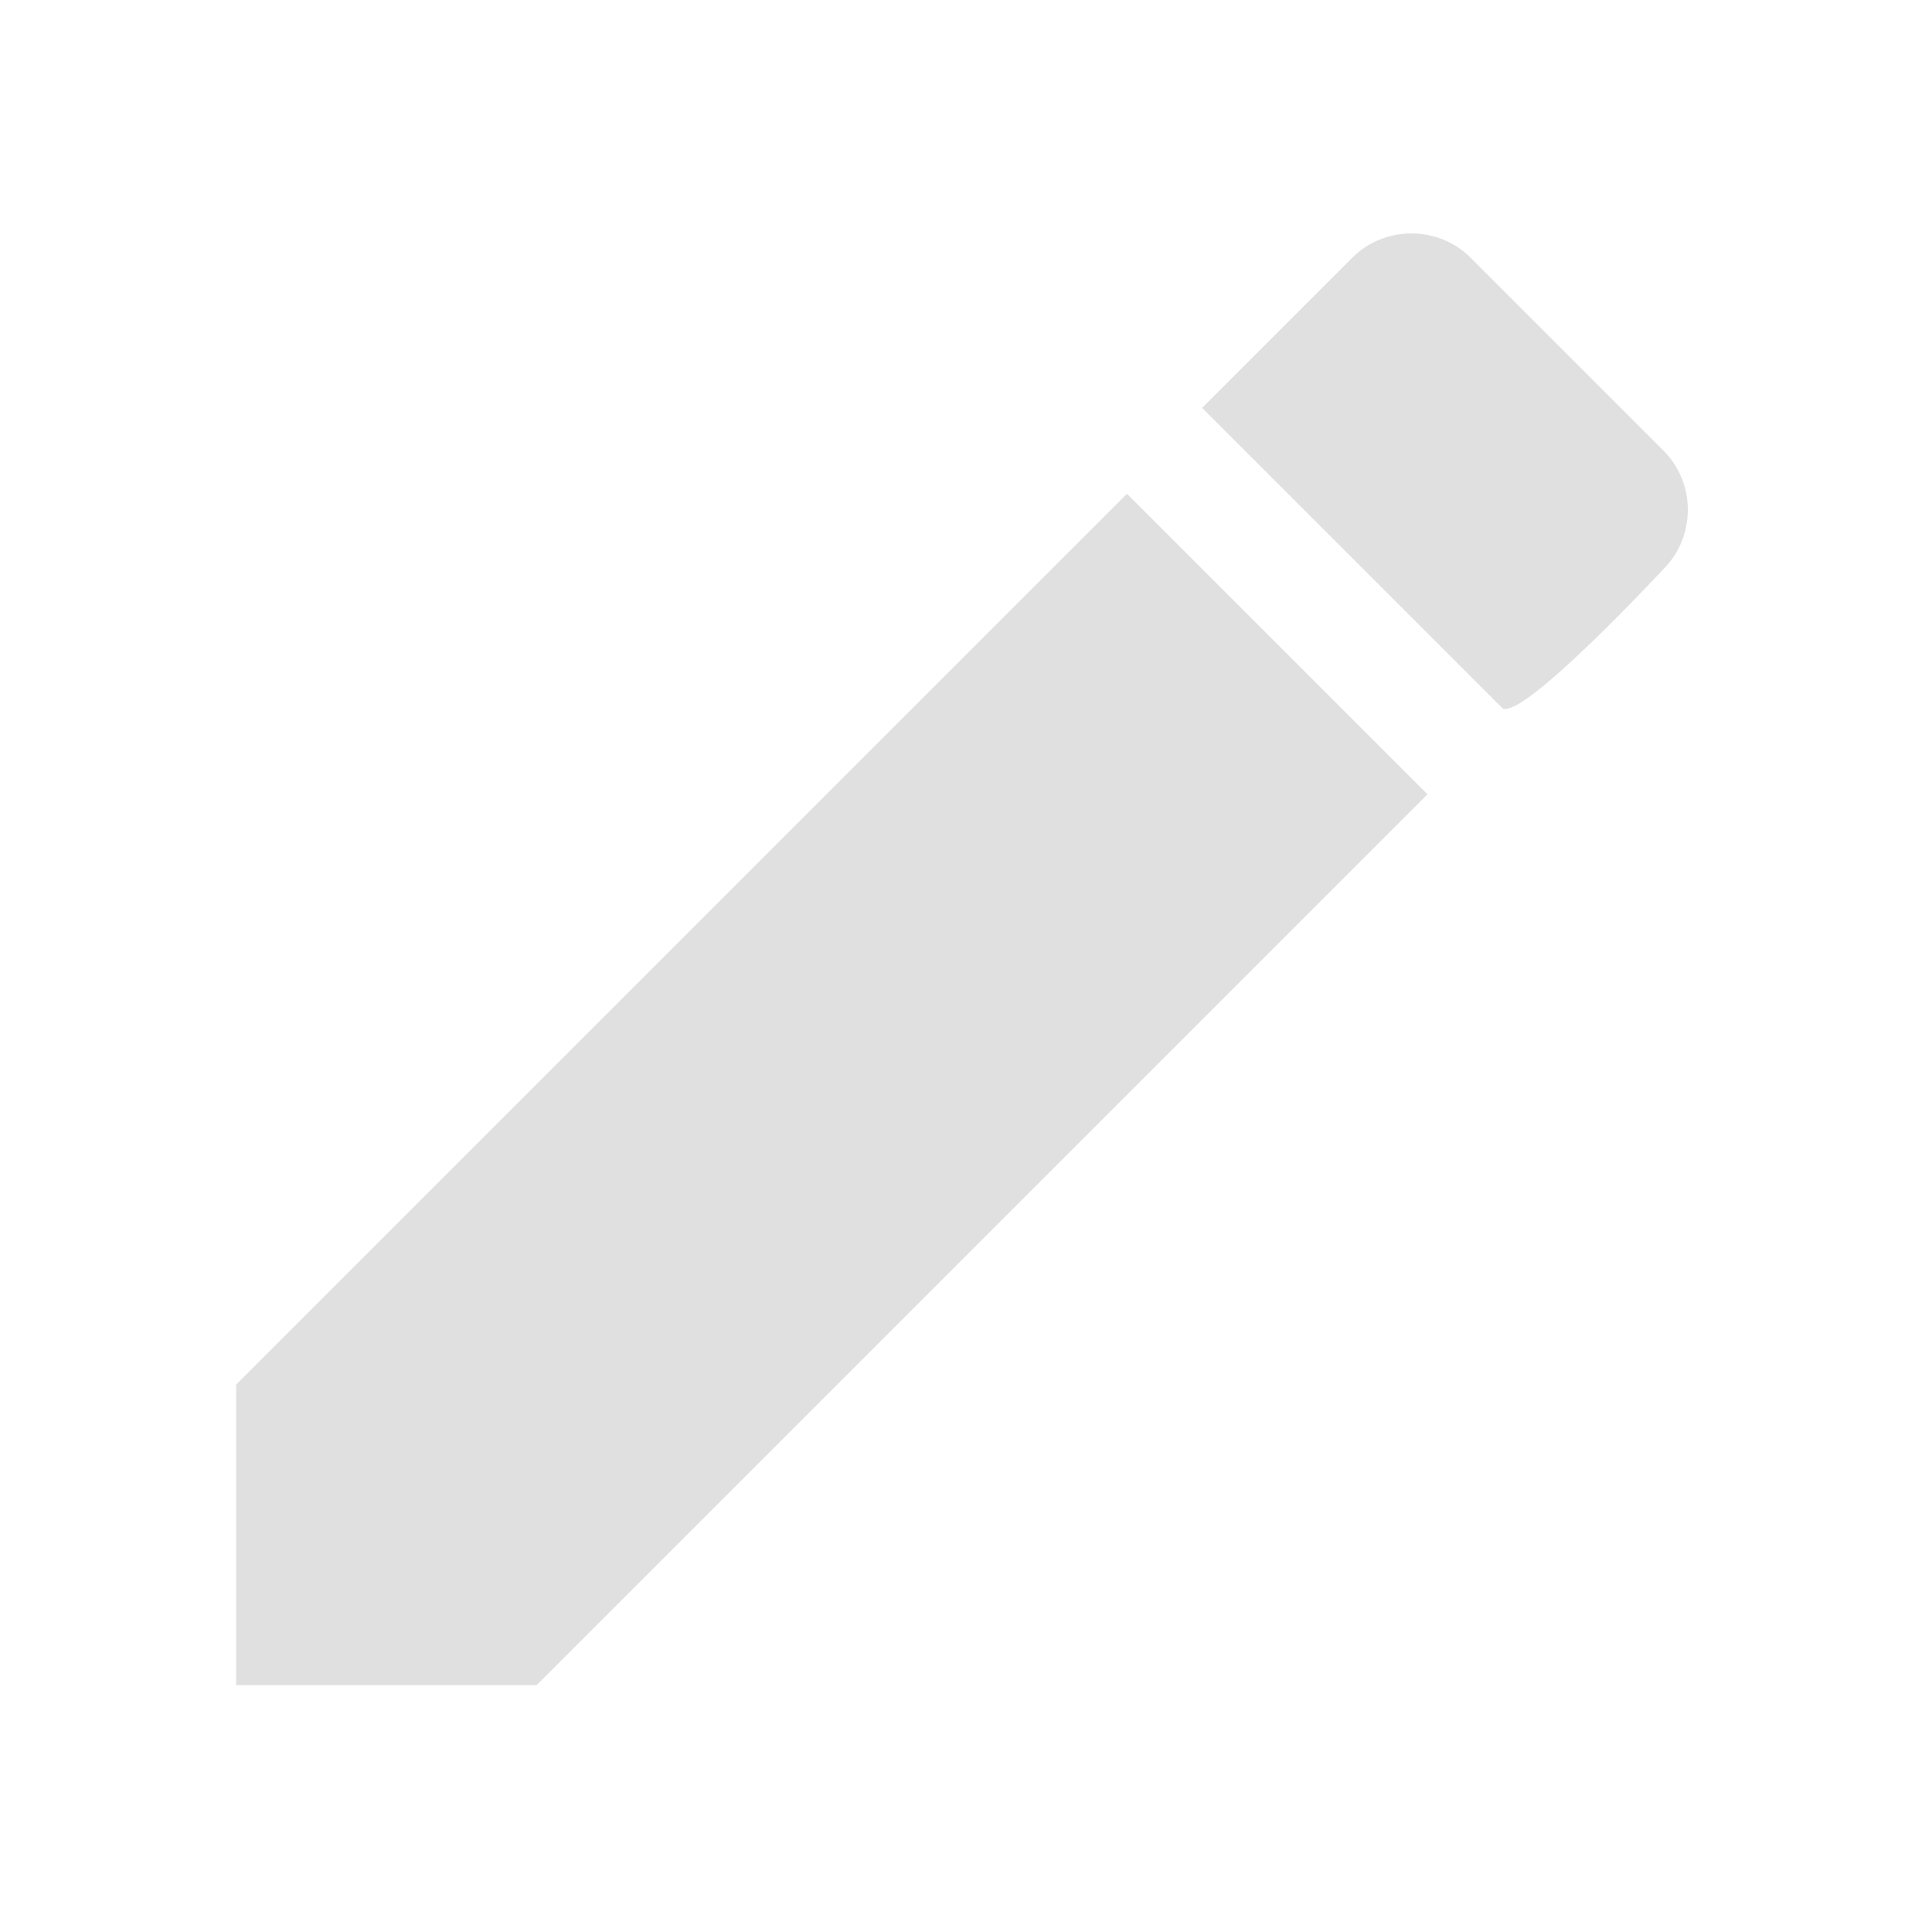
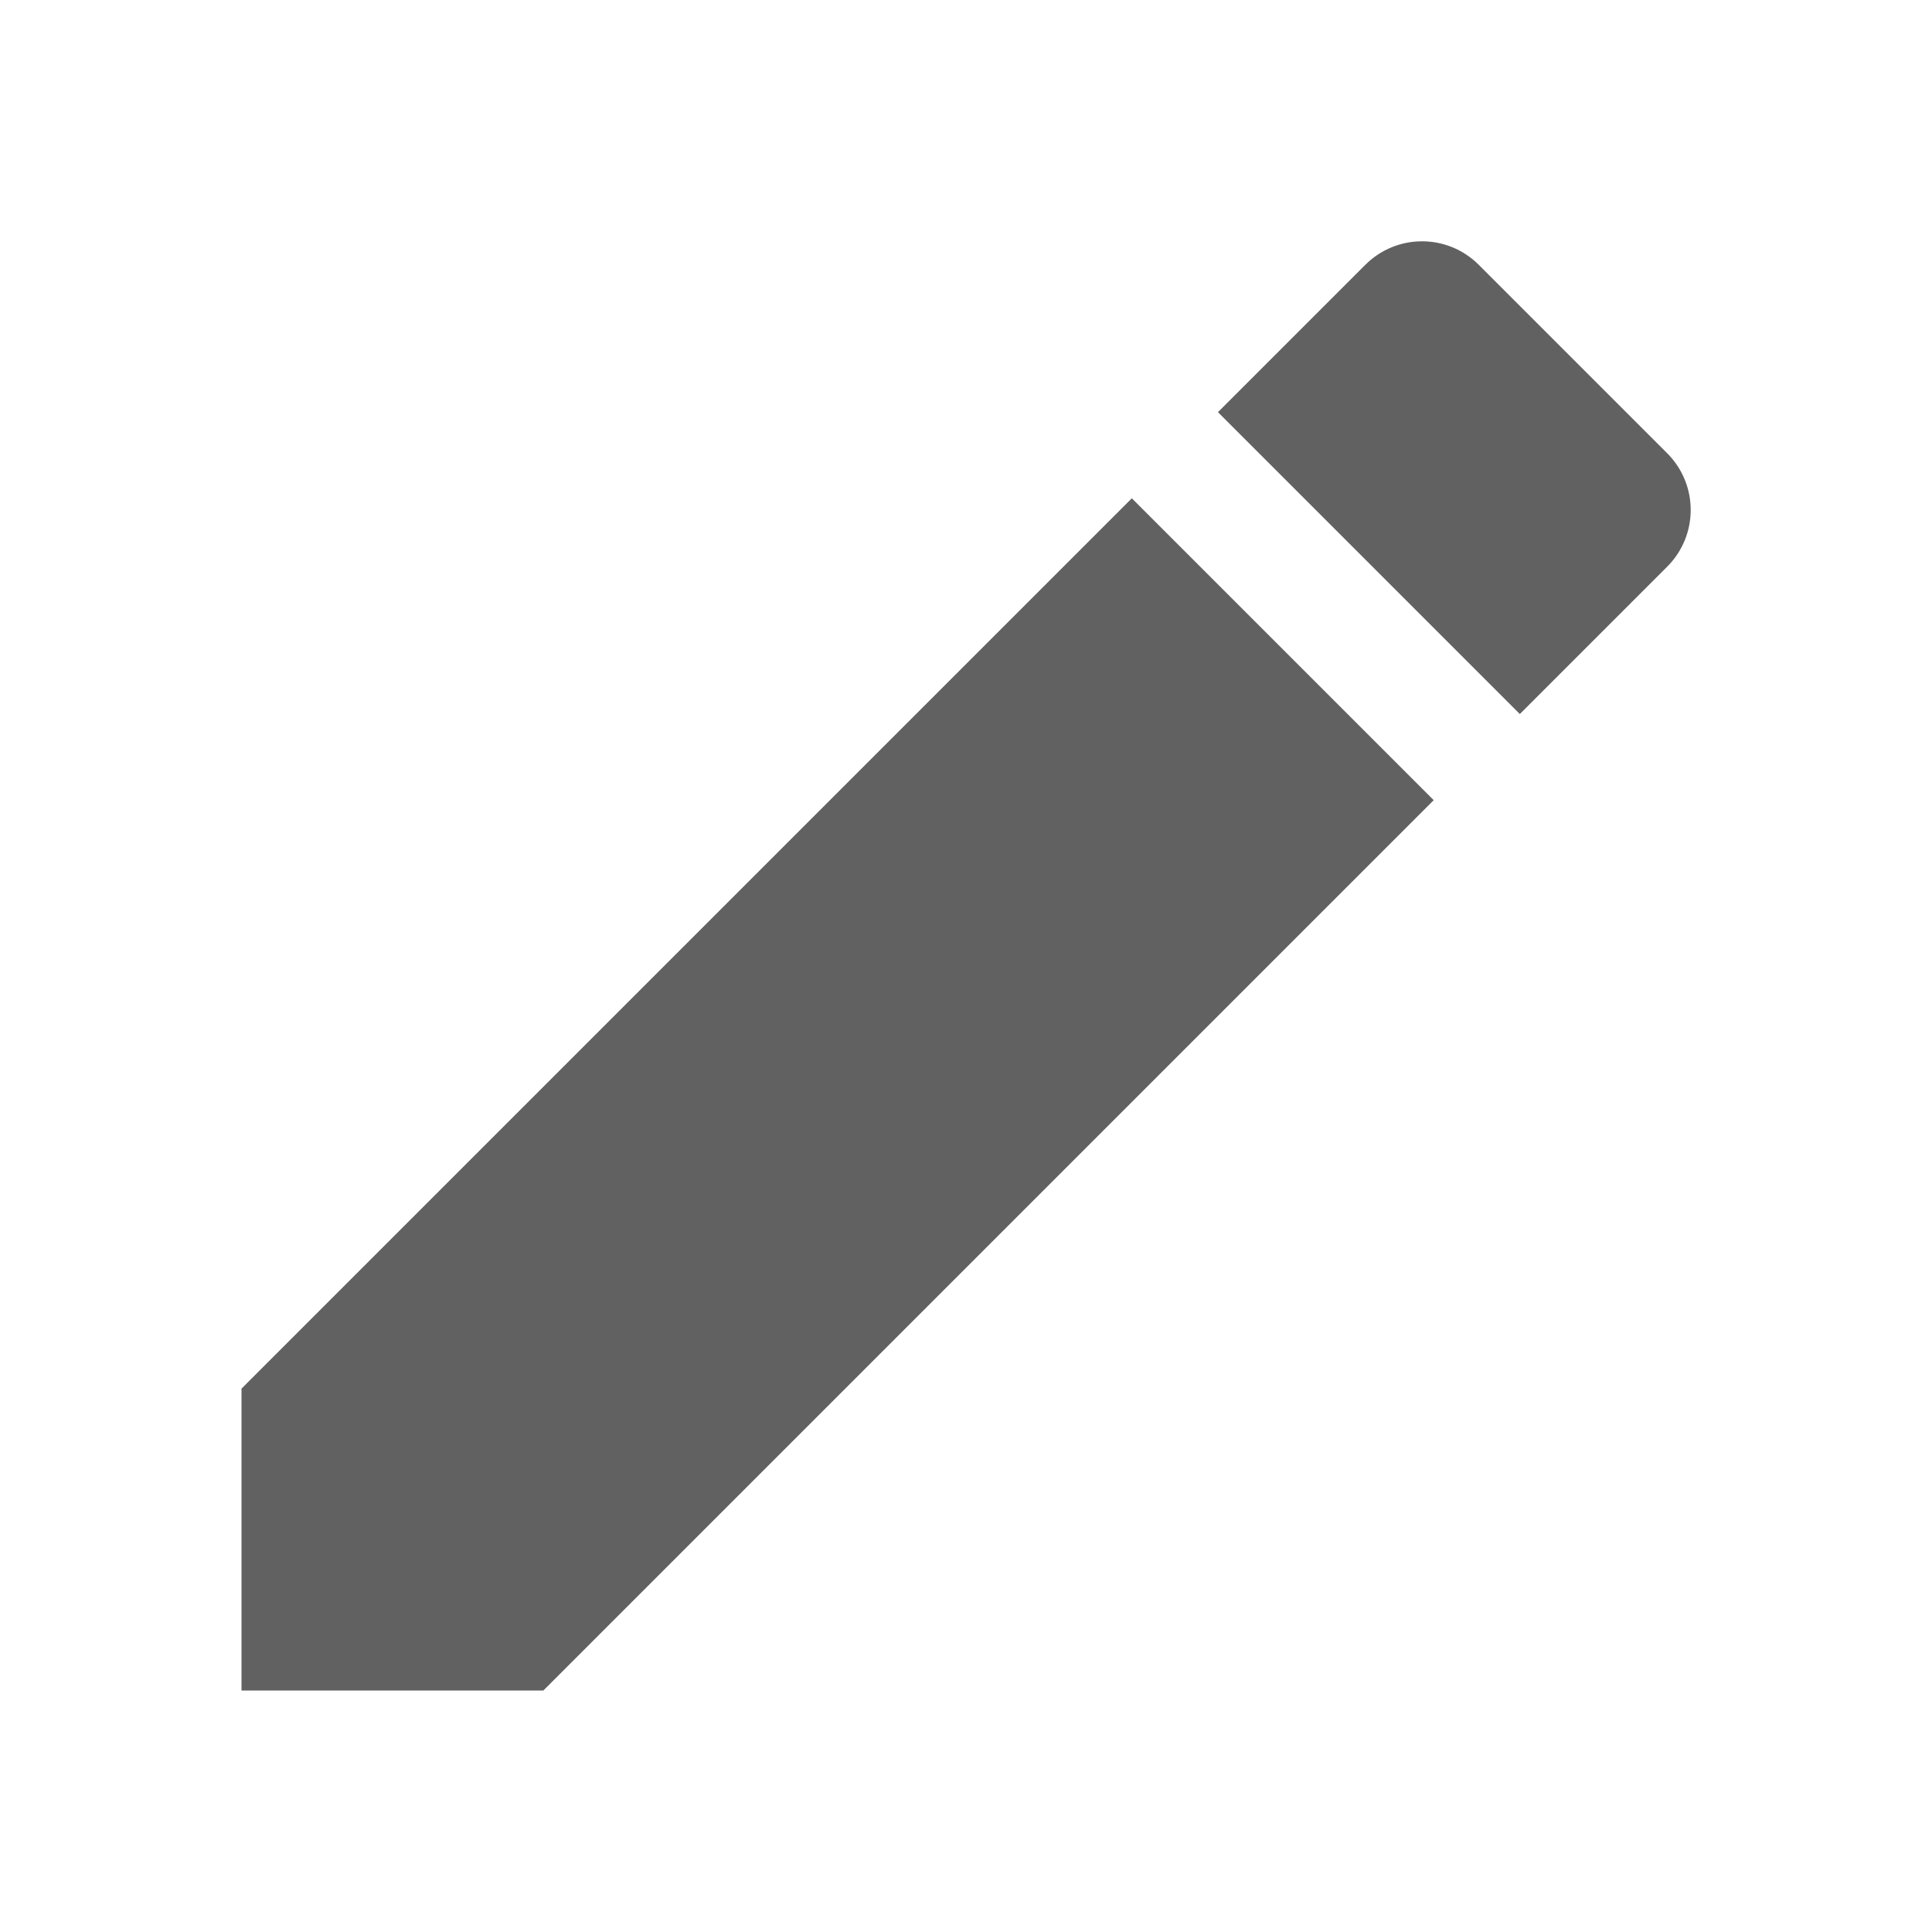
- <svg xmlns="http://www.w3.org/2000/svg" version="1.1" id="Layer_1" x="0px" y="0px" viewBox="0 0 18 18" style="enable-background:new 0 0 18 18;" xml:space="preserve">
-   <style type="text/css">
- 	.st0{fill:#E0E0E0;}
- 	.st1{fill:none;}
- </style>
-   <path class="st0" d="M2.2,12.9v2.8h2.8l8.3-8.3l-2.8-2.8L2.2,12.9z M15.5,5.3c0.3-0.3,0.3-0.8,0-1.1l-1.8-1.8  c-0.3-0.3-0.8-0.3-1.1,0l-1.4,1.4l2.8,2.8C14.2,6.7,15.5,5.3,15.5,5.3z" />
-   <path class="st1" d="M0,0h18v18H0V0z" />
+ <svg xmlns="http://www.w3.org/2000/svg" fill="#616161" height="18" viewBox="0 0 24 24" width="18">
+   <path d="M3 17.25V21h3.75L17.81 9.94l-3.75-3.75L3 17.25zM20.71 7.04c.39-.39.39-1.02 0-1.41l-2.34-2.34c-.39-.39-1.02-.39-1.41 0l-1.83 1.83 3.75 3.75 1.83-1.83z" />
+   <path d="M0 0h24v24H0z" fill="none" />
</svg>
